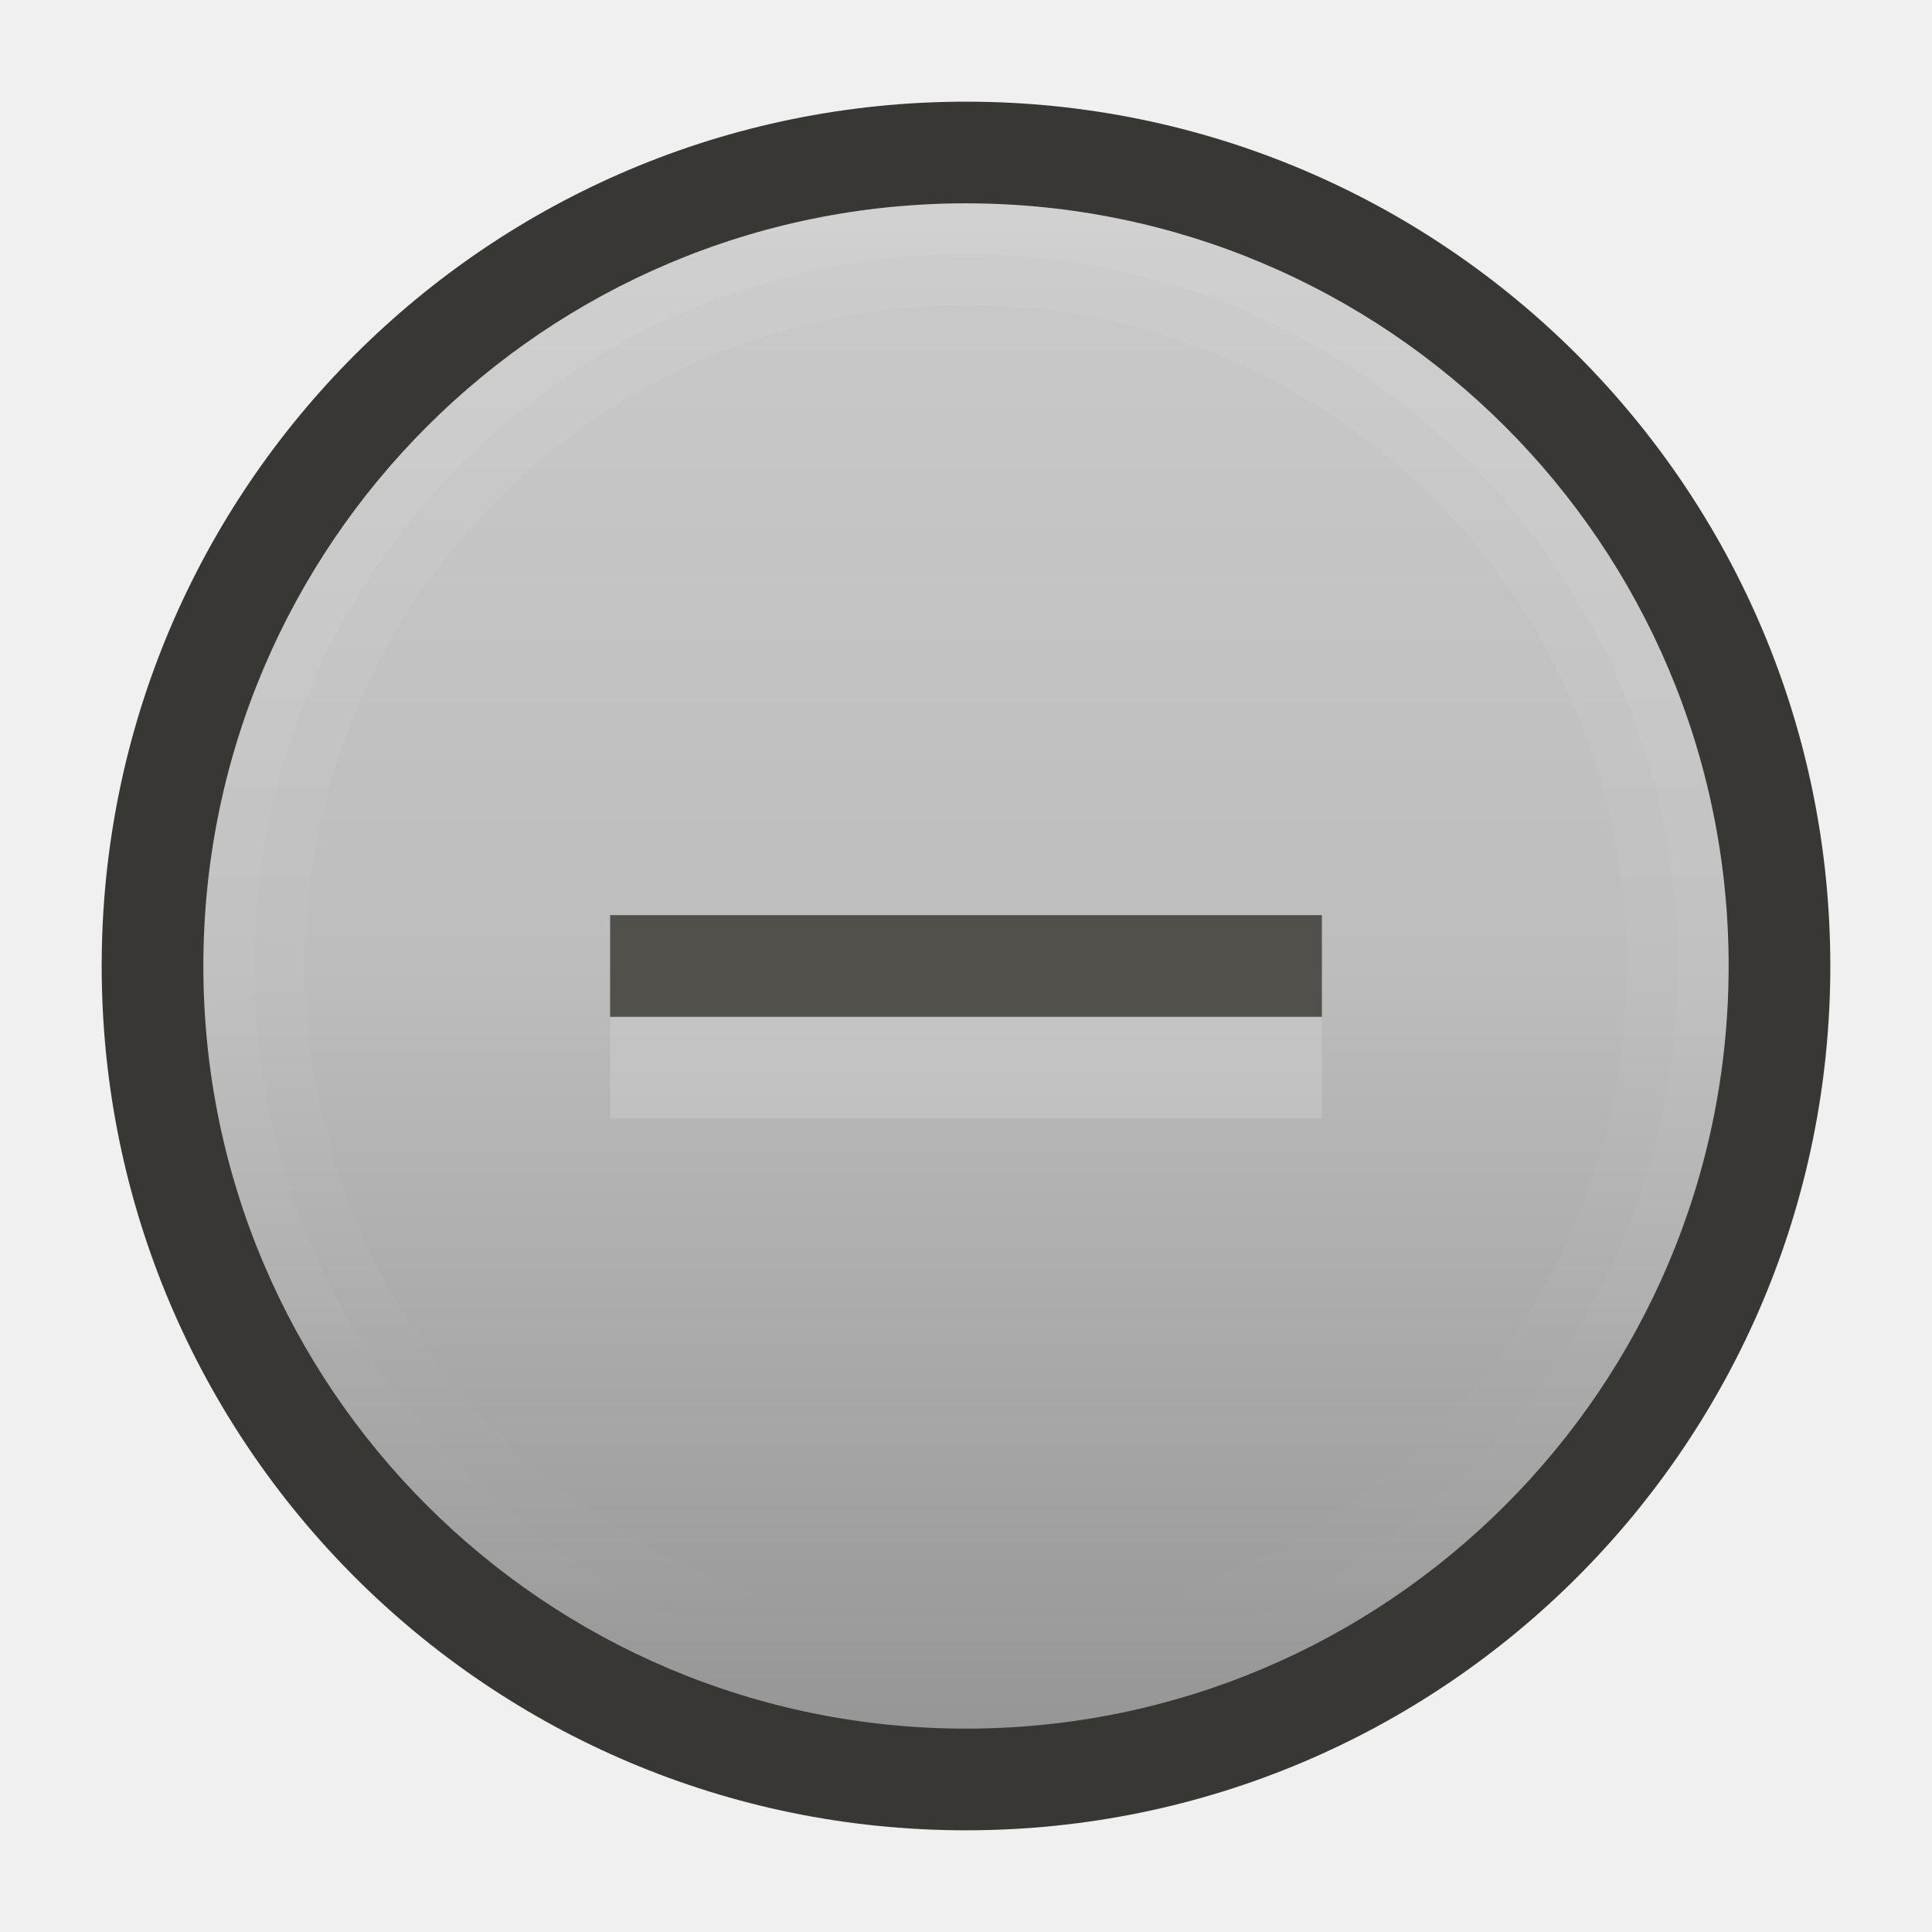
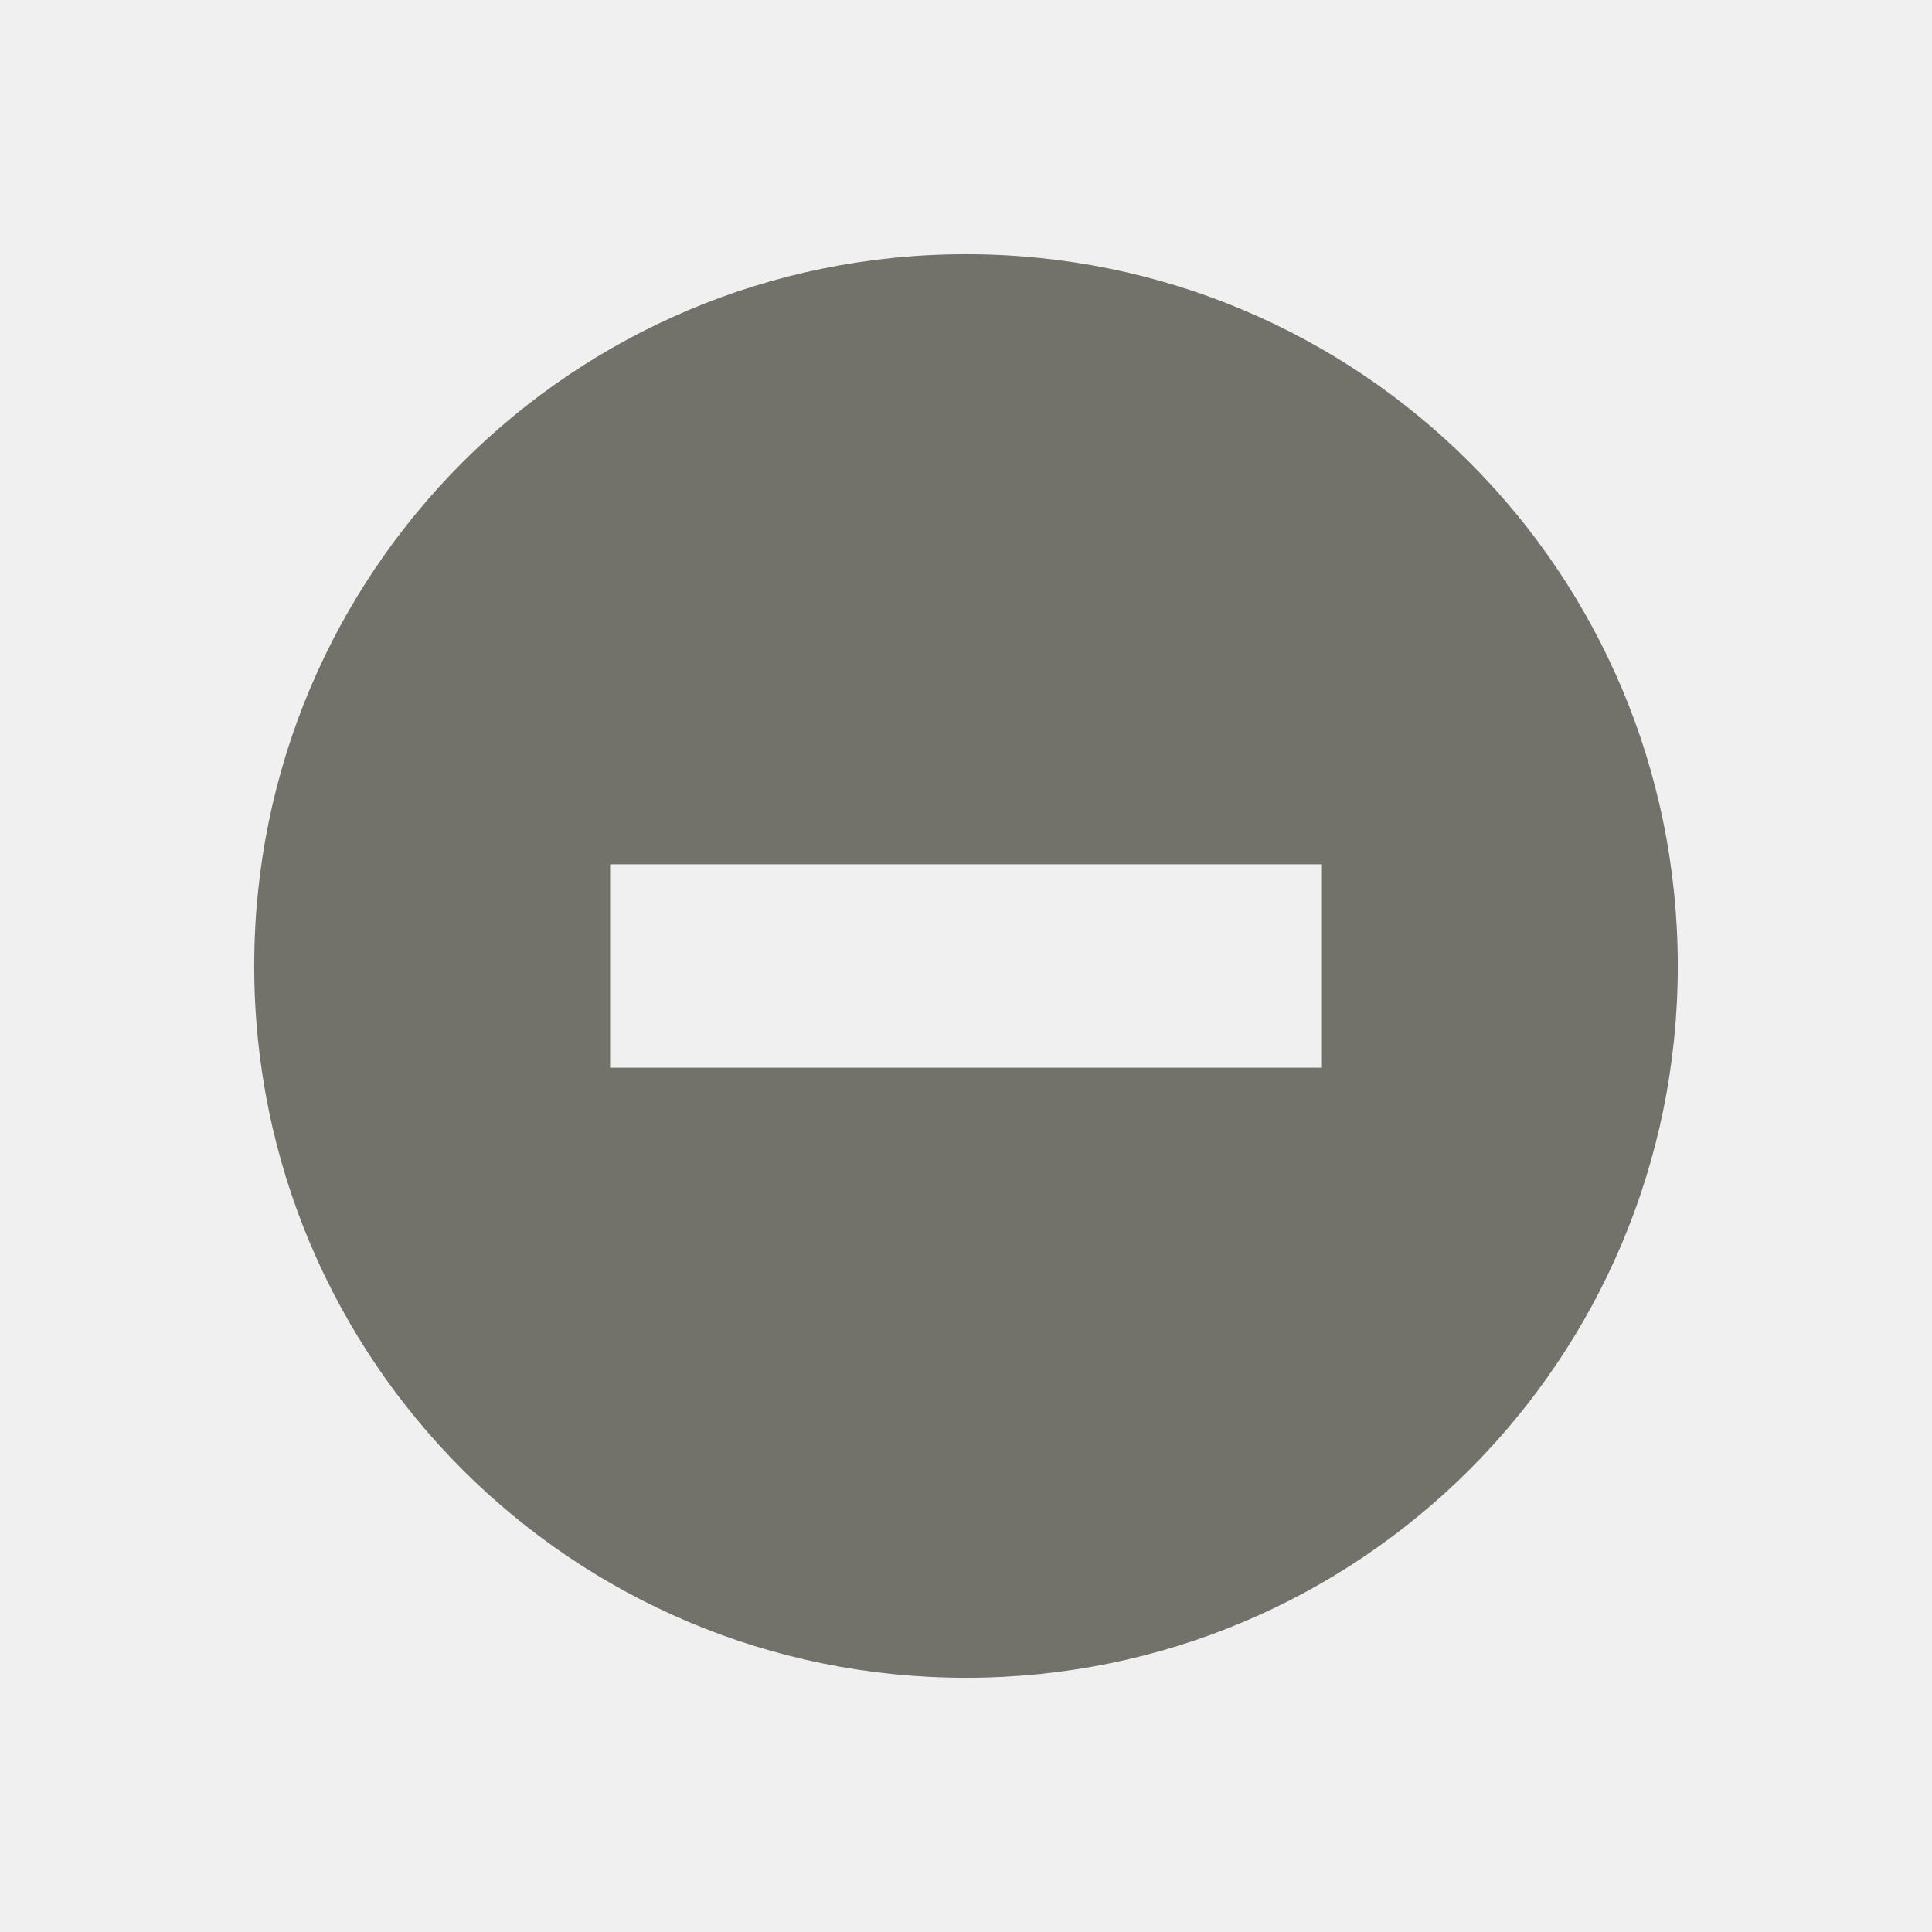
- <svg xmlns="http://www.w3.org/2000/svg" xmlns:xlink="http://www.w3.org/1999/xlink" width="19" height="19" id="svg4770" version="1.1" viewBox="0 0 19 19">
-   <defs id="defs4772">
-     <linearGradient xlink:href="#linearGradient4197" id="linearGradient6008" gradientUnits="userSpaceOnUse" gradientTransform="translate(-1072.362,-1053.362)" x1="2" y1="1062.862" x2="17" y2="1062.862" />
-     <linearGradient id="linearGradient4197">
-       <stop id="stop4283" offset="0" style="stop-color:#969696;stop-opacity:1" />
-       <stop style="stop-color:#bdbdbd;stop-opacity:1" offset="0.5" id="stop4285" />
-       <stop id="stop4287" offset="1" style="stop-color:#cacaca;stop-opacity:1" />
+ <svg xmlns="http://www.w3.org/2000/svg" xmlns:ns1="http://www.openswatchbook.org/uri/2009/osb" id="svg4486" height="19" viewBox="0 0 19 19" width="19" version="1.1">
+   <defs id="defs10">
+     <linearGradient id="linearGradient3781" ns1:paint="solid">
+       <stop style="stop-color:#000000;stop-opacity:1;" offset="0" id="stop3783" />
    </linearGradient>
-     <linearGradient id="linearGradient4521">
-       <stop id="stop4293" offset="0" style="stop-color:#ffffff;stop-opacity:1;" />
-       <stop id="stop4295" offset="1" style="stop-color:#ffffff;stop-opacity:0;" />
-     </linearGradient>
-     <linearGradient xlink:href="#linearGradient4521" id="linearGradient7487" gradientUnits="userSpaceOnUse" gradientTransform="matrix(0,1,1,0,0,2125.724)" x1="-1070.362" y1="9.5" x2="-1055.362" y2="9.5" />
-     <linearGradient xlink:href="#linearGradient4521" id="linearGradient7493" gradientUnits="userSpaceOnUse" gradientTransform="matrix(0,1.035712,1.035712,0,-0.3392617,2163.681)" x1="-1070.362" y1="9.5" x2="-1055.362" y2="9.5" />
  </defs>
-   <g id="layer1" transform="translate(287.3571,-522.8622)">
-     <g style="display:inline" transform="translate(-287.3571,-530.5)" id="use4199">
-       <circle style="color:#000000;fill:#383734;fill-opacity:1;fill-rule:nonzero;stroke:none;stroke-width:8;marker:none;visibility:visible;display:inline;overflow:visible;enable-background:accumulate" id="circle5998" cx="9.5" cy="1062.862" r="8.5" d="m 18,1062.862 a 8.5,8.5 0 0 1 -8.5,8.5 8.5,8.5 0 0 1 -8.5,-8.5 8.5,8.5 0 0 1 8.5,-8.5 8.5,8.5 0 0 1 8.5,8.5 z" />
-       <circle r="7.5" cy="9.5" cx="-1062.862" id="circle6000" style="color:#000000;fill:url(#linearGradient6008);fill-opacity:1;fill-rule:nonzero;stroke:none;stroke-width:8;marker:none;visibility:visible;display:inline;overflow:visible;enable-background:accumulate" transform="matrix(0,-1,1,0,0,0)" d="m -1055.362,9.5 a 7.5,7.5 0 0 1 -7.5,7.5 7.5,7.5 0 0 1 -7.5,-7.5 7.5,7.5 0 0 1 7.5,-7.5 7.5,7.5 0 0 1 7.5,7.5 z" />
-       <path style="font-style:normal;font-variant:normal;font-weight:normal;font-stretch:normal;text-indent:0;text-align:start;text-decoration:none;line-height:normal;letter-spacing:normal;word-spacing:normal;text-transform:none;direction:ltr;block-progression:tb;writing-mode:lr-tb;text-anchor:start;baseline-shift:baseline;opacity:0.07;color:#000000;color-interpolation:sRGB;color-interpolation-filters:linearRGB;fill:url(#linearGradient7487);fill-opacity:1;stroke:none;stroke-width:1;marker:none;visibility:visible;display:inline;overflow:visible;isolation:auto;mix-blend-mode:normal;enable-background:accumulate;clip-rule:nonzero;color-rendering:auto;image-rendering:auto;shape-rendering:auto;text-rendering:auto;font-family:sans-serif;-inkscape-font-specification:sans-serif" d="m 2,1062.861 c 0,-4.136 3.364,-7.5 7.5,-7.5 4.136,0 7.5,3.364 7.5,7.5 0,4.136 -3.364,7.5 -7.5,7.5 -4.136,0 -7.5,-3.364 -7.5,-7.5 z m 1,0 c 0,3.596 2.904,6.5 6.5,6.5 3.596,0 6.5,-2.904 6.5,-6.5 0,-3.596 -2.904,-6.5 -6.5,-6.5 -3.596,0 -6.5,2.904 -6.5,6.5 z" id="circle6002" />
-       <path style="font-style:normal;font-variant:normal;font-weight:normal;font-stretch:normal;text-indent:0;text-align:start;text-decoration:none;line-height:normal;letter-spacing:normal;word-spacing:normal;text-transform:none;direction:ltr;block-progression:tb;writing-mode:lr-tb;text-anchor:start;baseline-shift:baseline;opacity:0.07;color:#000000;color-interpolation:sRGB;color-interpolation-filters:linearRGB;fill:url(#linearGradient7493);fill-opacity:1;stroke:none;stroke-width:0.5;marker:none;visibility:visible;display:inline;overflow:visible;isolation:auto;mix-blend-mode:normal;enable-background:accumulate;clip-rule:nonzero;color-rendering:auto;image-rendering:auto;shape-rendering:auto;text-rendering:auto;font-family:sans-serif;-inkscape-font-specification:sans-serif" d="m 2,1062.861 c 0,-4.139 3.361,-7.5 7.5,-7.5 4.139,0 7.5,3.361 7.5,7.5 0,4.139 -3.361,7.5 -7.5,7.5 -4.139,0 -7.5,-3.361 -7.5,-7.5 z m 0.5,0 c 0,3.869 3.131,7 7,7 3.869,0 7,-3.131 7,-7 0,-3.869 -3.131,-7 -7,-7 -3.869,0 -7,3.131 -7,7 z" id="circle6004" />
-       <rect style="color:#000000;fill:none;stroke:none;stroke-width:1;marker:none;visibility:visible;display:inline;overflow:visible;enable-background:accumulate" id="rect6006" width="19" height="19" x="-7.3563765e-06" y="1053.362" />
+   <g id="layer1" transform="translate(290.21 -522.86)">
+     <g id="g4113" transform="translate(-289.71 -511)">
+       <rect id="rect4539" style="color:#000000;fill:none" height="19" width="19" y="1033.86" x="-0.5" />
+       <path style="opacity:1;fill:#72716a;fill-opacity:1;stroke:none" d="M 9.5 2.5 C 5.627 2.5 2.5 5.627 2.5 9.5 C 2.5 13.373 5.627 16.5 9.5 16.5 C 13.373 16.5 16.5 13.373 16.5 9.5 C 16.5 5.627 13.373 2.5 9.5 2.5 z M 6 8.5 L 13 8.5 L 13 10.5 L 6 10.5 L 6 8.5 z " transform="translate(-0.5,1033.86)" id="path2985" />
    </g>
-     <rect y="531.862" x="-281.357" height="1" width="7" id="rect4237" style="color:#000000;fill:#51504b;fill-opacity:1;stroke:none;stroke-width:1;marker:none;visibility:visible;display:inline;overflow:visible;enable-background:accumulate" />
-     <rect style="opacity:0.15;color:#000000;fill:#ffffff;fill-opacity:1;stroke:none;stroke-width:1;marker:none;visibility:visible;display:inline;overflow:visible;enable-background:accumulate" id="rect4239" width="7" height="1" x="-281.357" y="532.862" />
  </g>
</svg>
